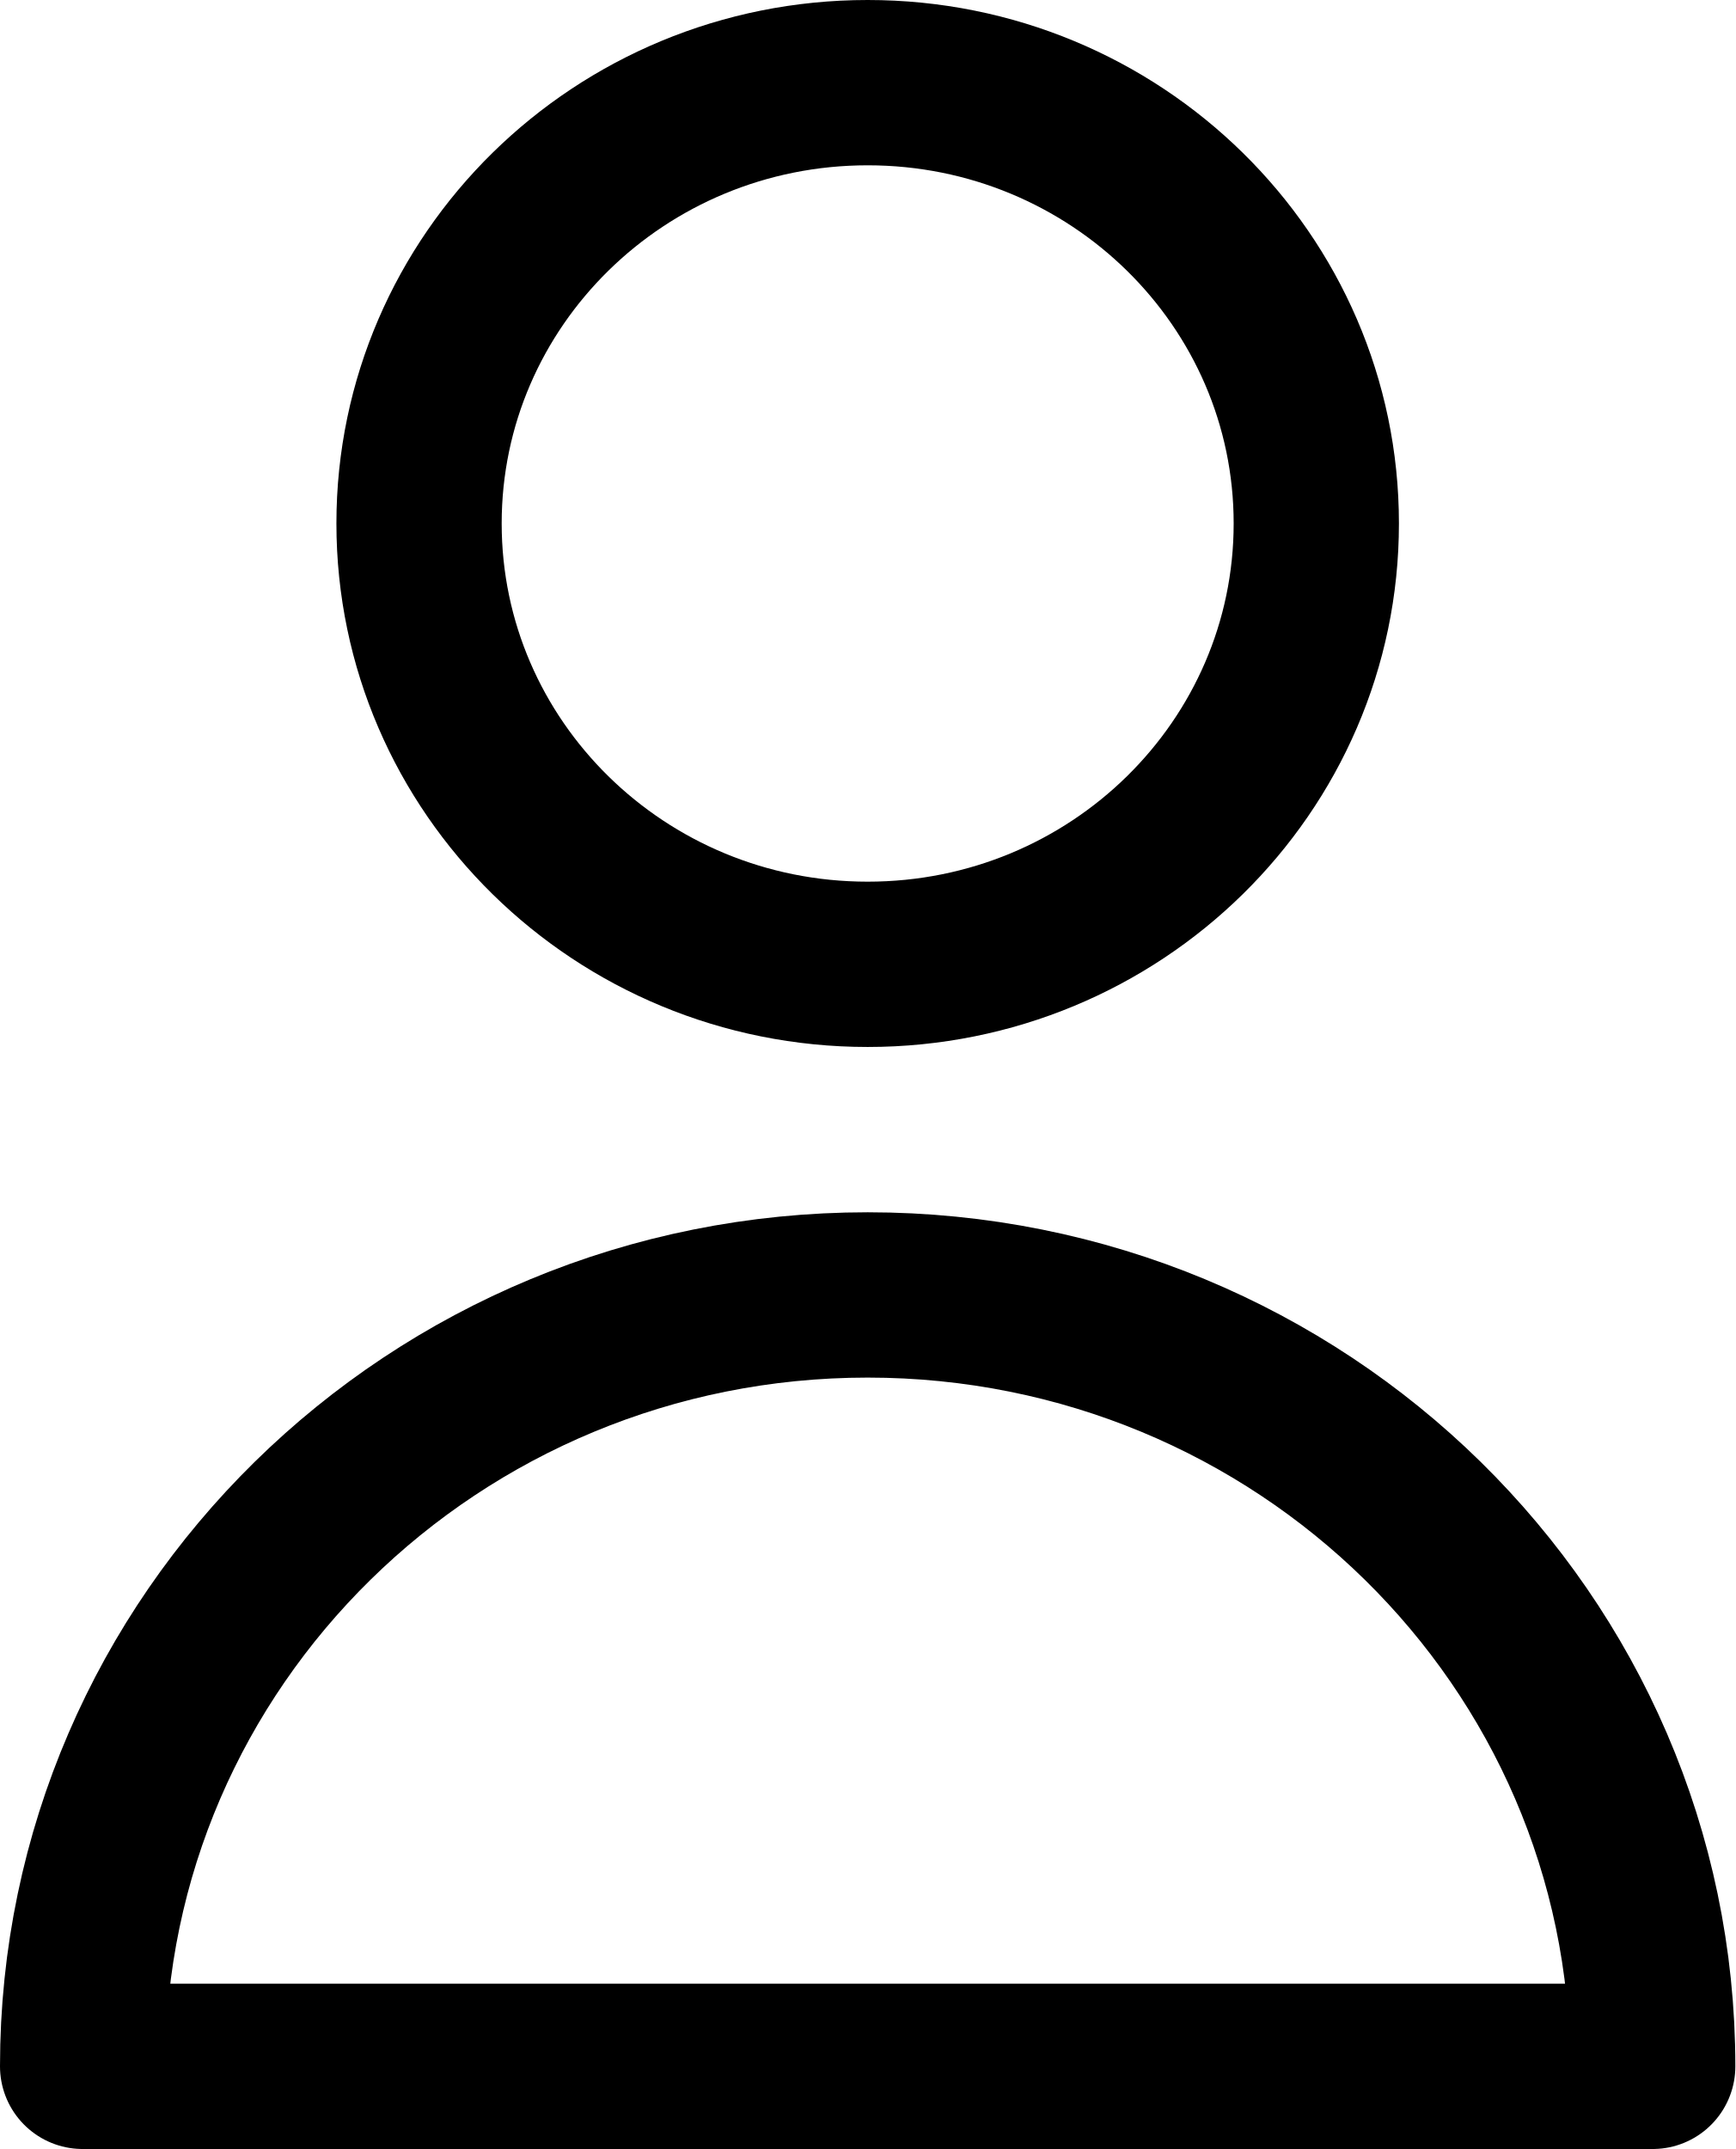
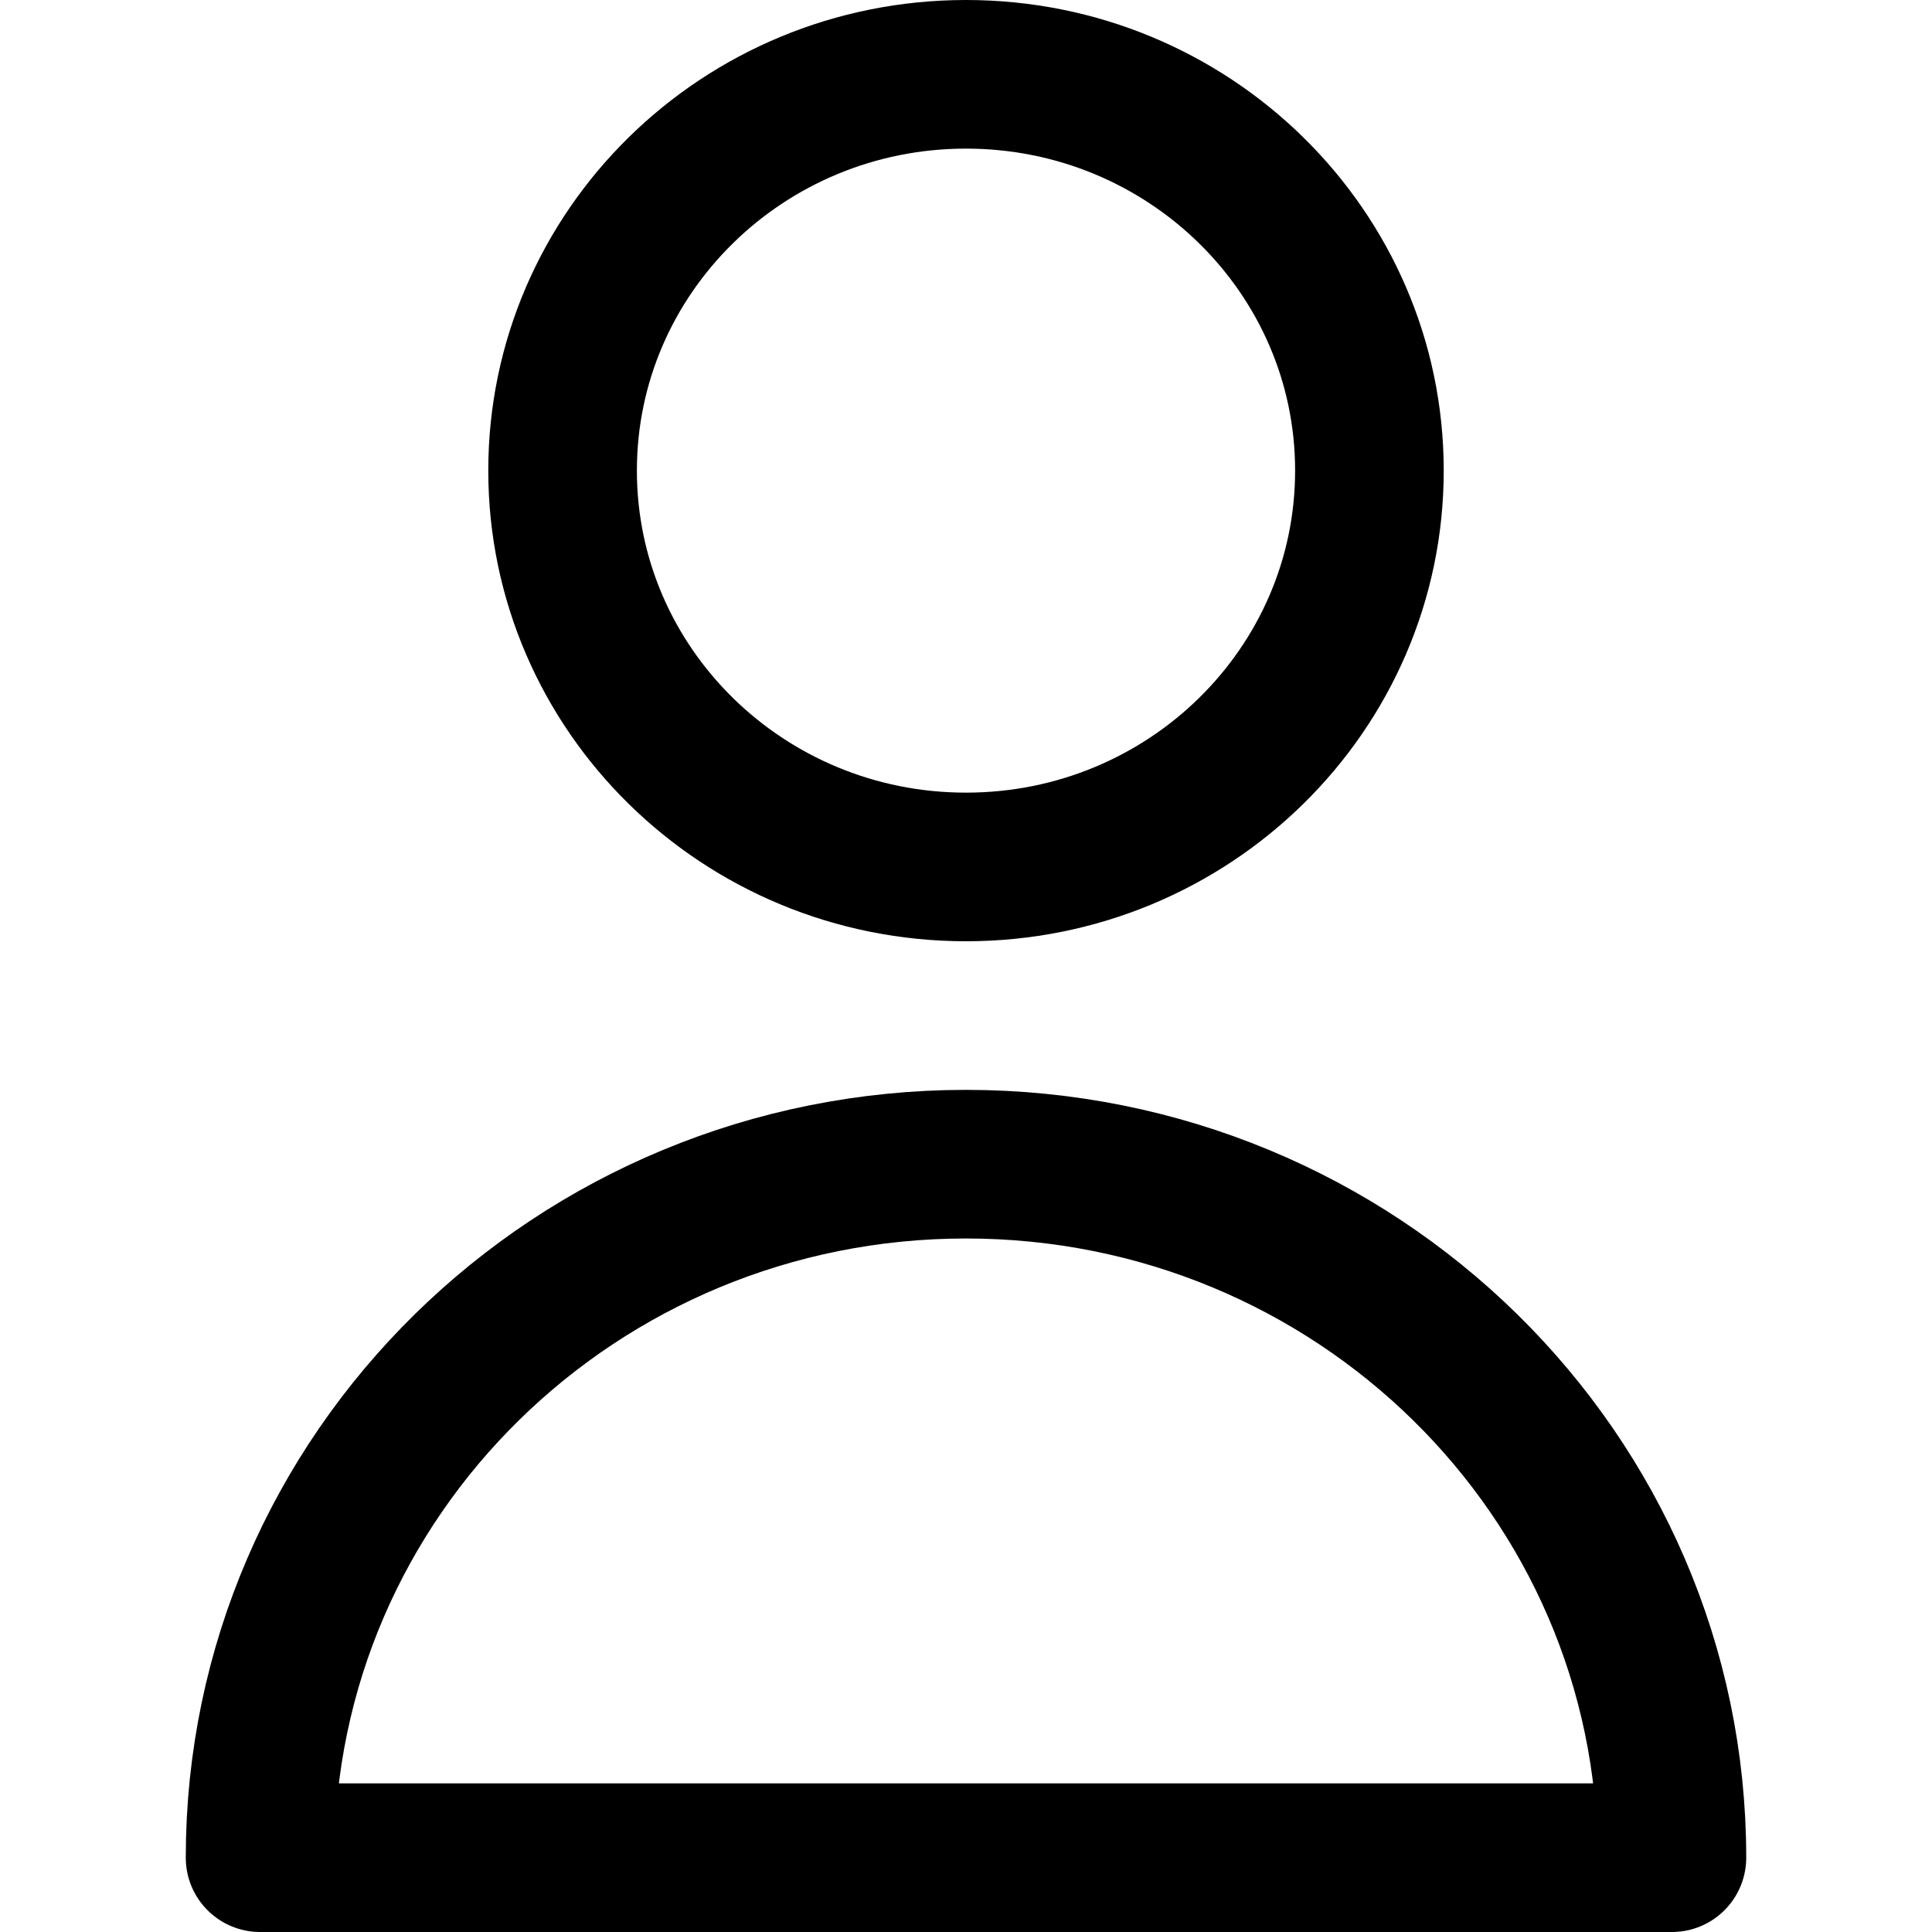
- <svg xmlns="http://www.w3.org/2000/svg" width="21" height="26" viewBox="0 0 21 26" fill="transparent">
+ <svg xmlns="http://www.w3.org/2000/svg" width="24" height="24" viewBox="0 0 21 26" fill="transparent">
  <path d="M15.929 6.333C15.929 9.279 13.498 11.667 10.5 11.667C7.502 11.667 5.071 9.279 5.071 6.333C5.071 3.388 7.502 1 10.5 1C13.498 1 15.929 3.388 15.929 6.333Z" stroke="currentColor" stroke-width="2" stroke-linecap="round" stroke-linejoin="round" />
  <path d="M10.5 15.667C5.253 15.667 1 19.845 1 25H20C20 19.845 15.747 15.667 10.5 15.667Z" stroke="currentColor" stroke-width="2" stroke-linecap="round" stroke-linejoin="round" />
</svg>
